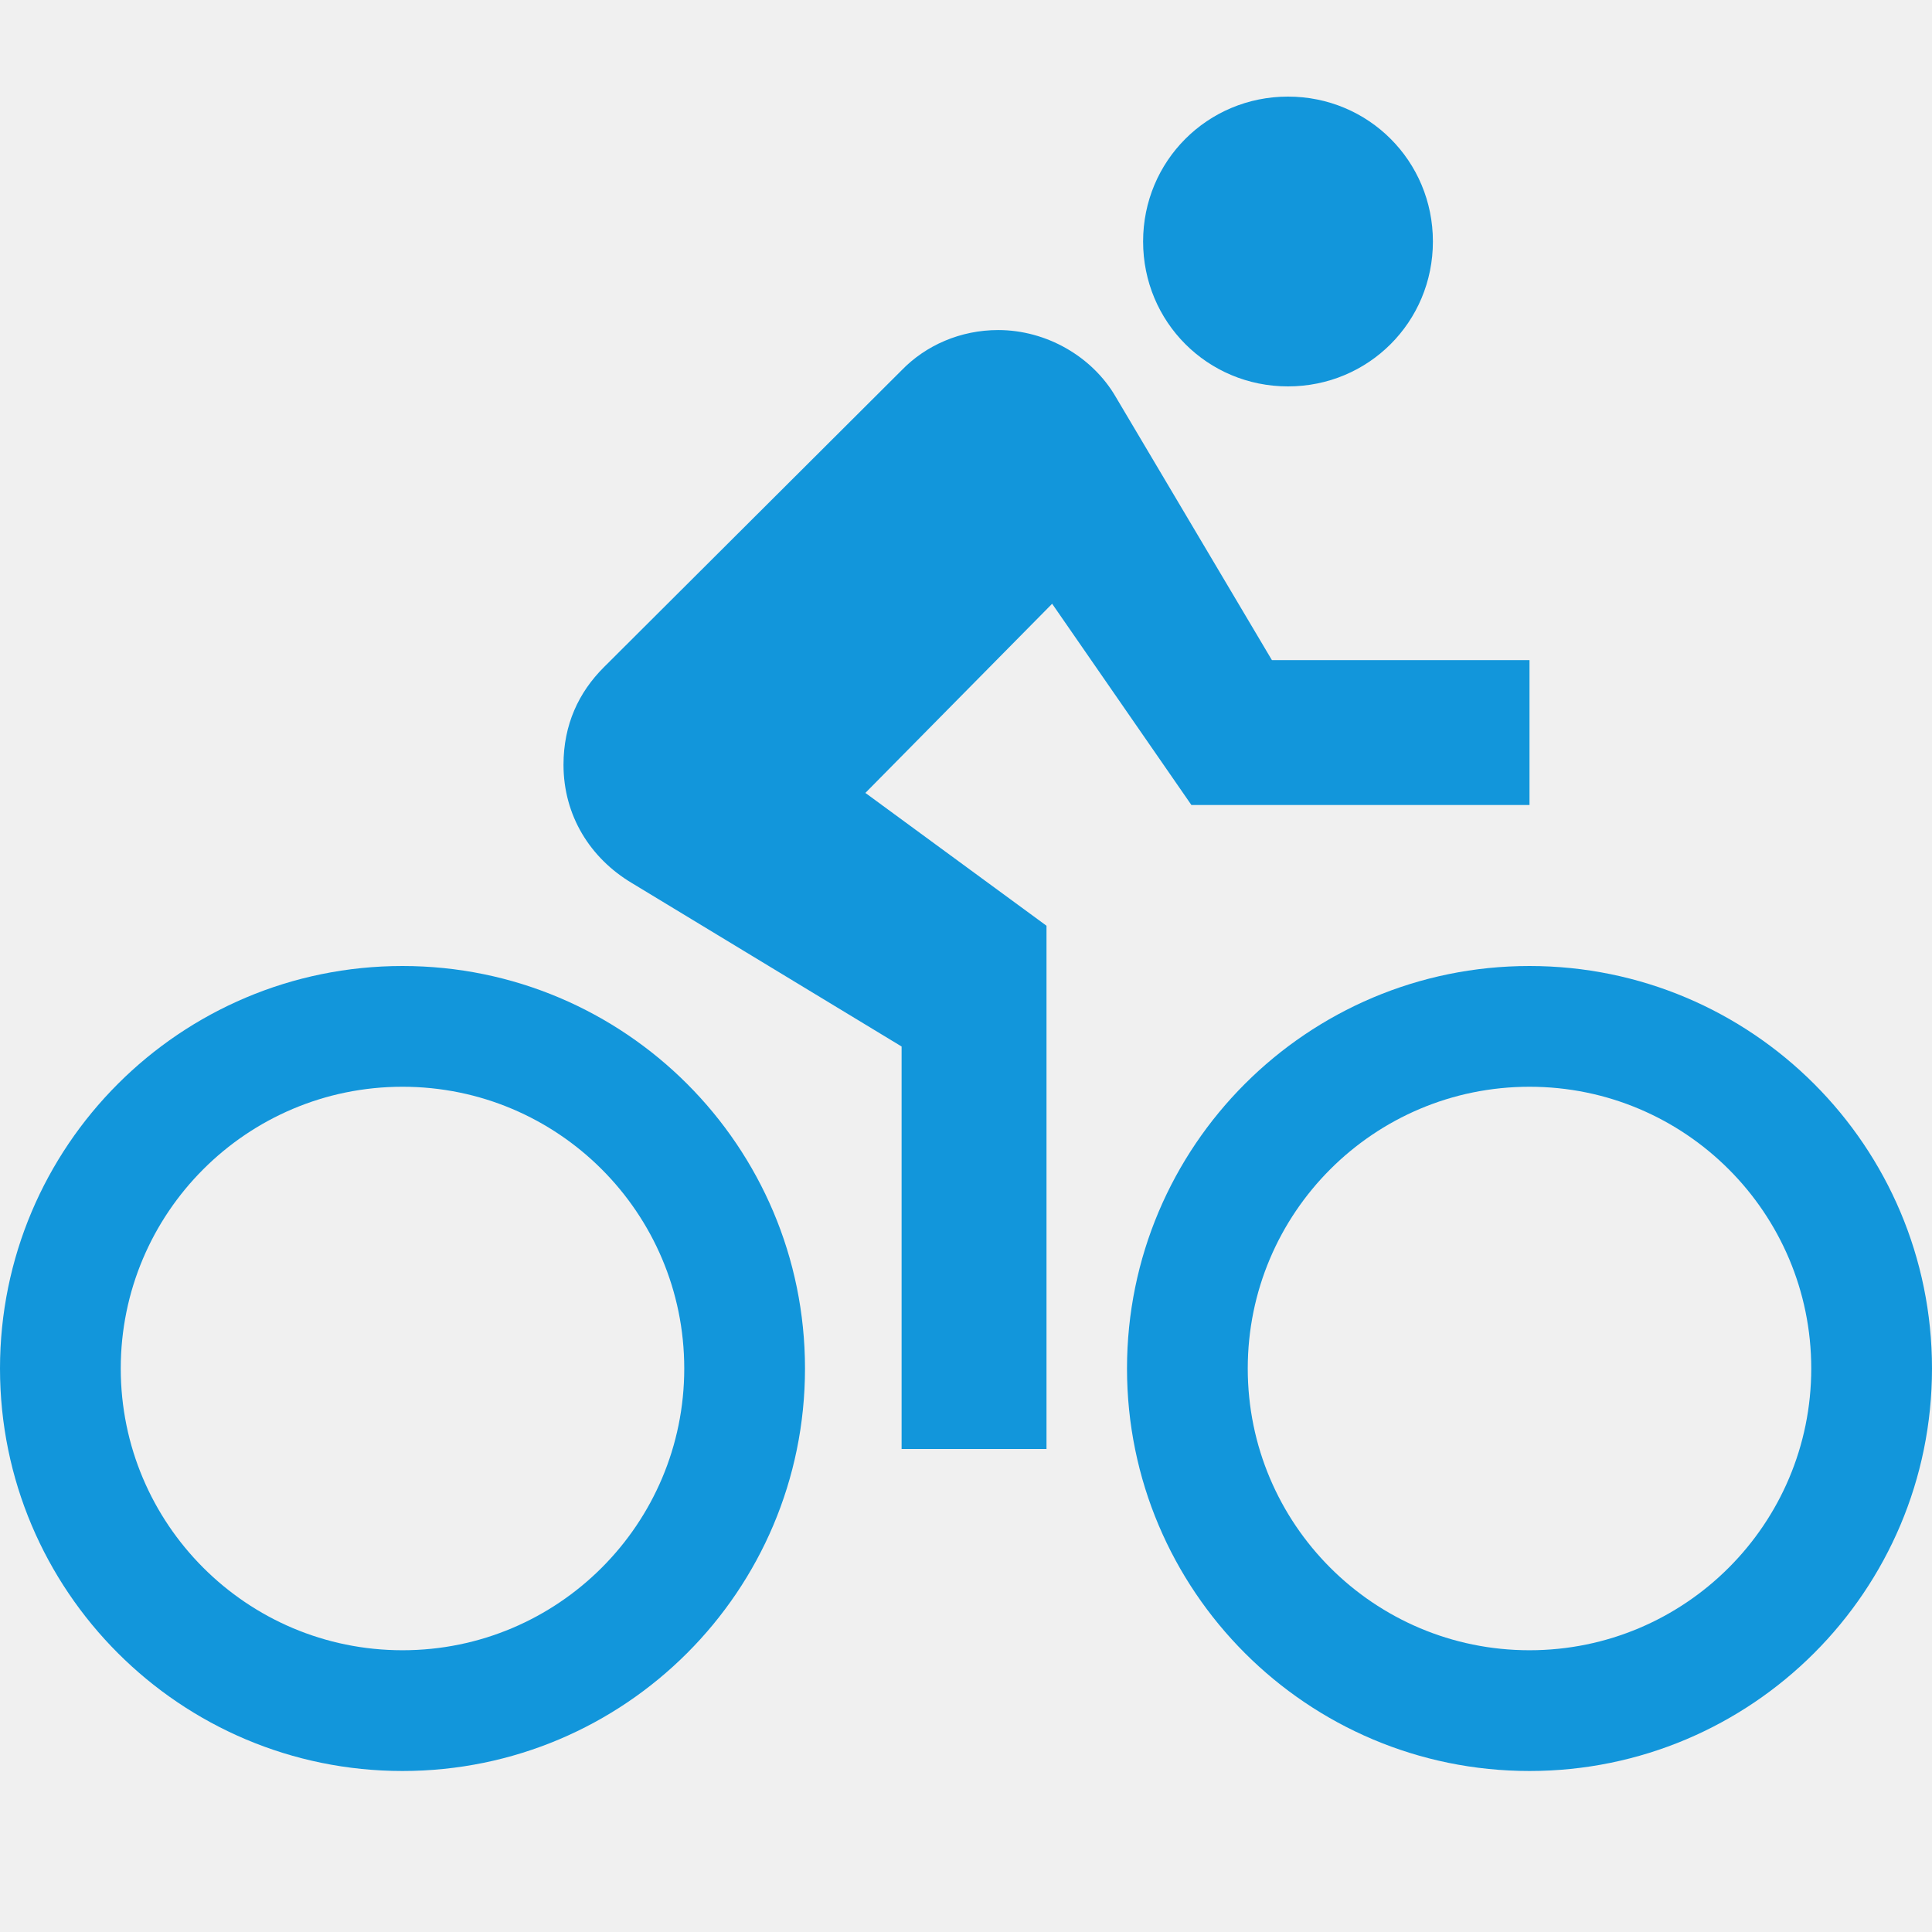
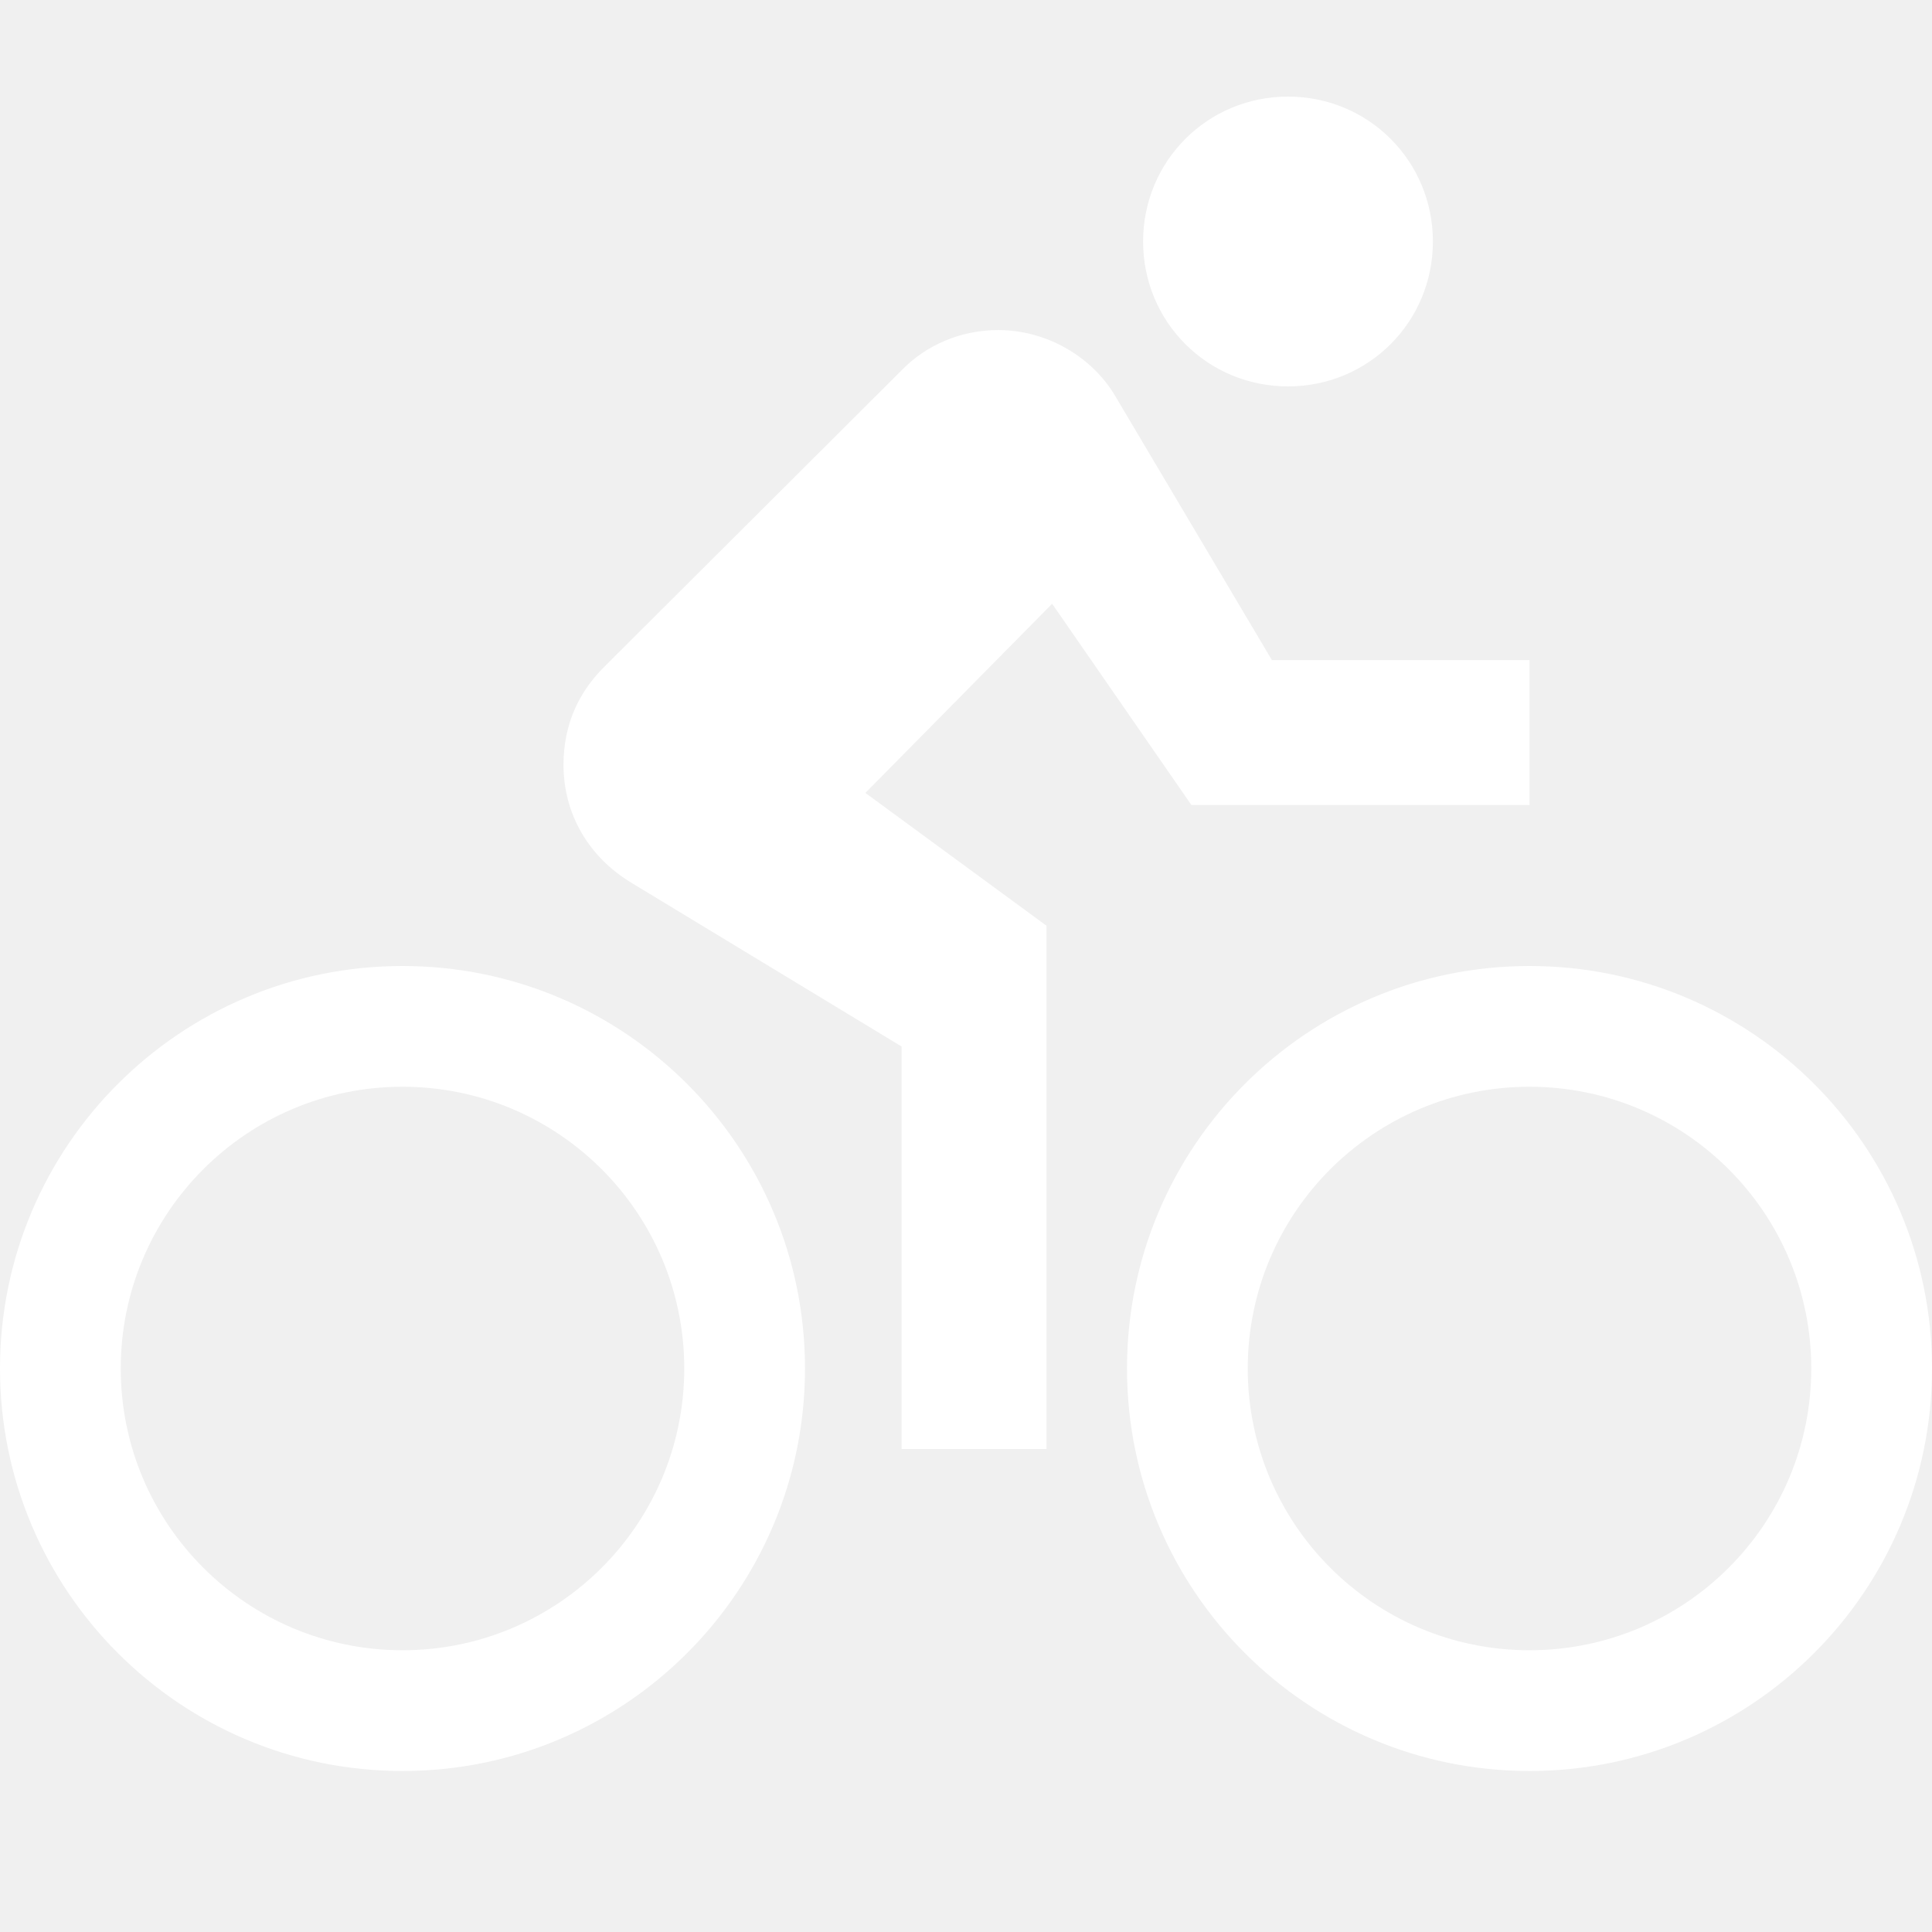
- <svg xmlns="http://www.w3.org/2000/svg" t="1781505299320" class="icon" viewBox="0 0 1024 1024" version="1.1" p-id="2954" width="16" height="16">
-   <path d="M213.333 874.667A149.333 149.333 0 0 1 64 725.333 149.333 149.333 0 0 1 213.333 576 149.333 149.333 0 0 1 362.667 725.333 149.333 149.333 0 0 1 213.333 874.667M213.333 512a213.333 213.333 0 0 0-213.333 213.333 213.333 213.333 0 0 0 213.333 213.333 213.333 213.333 0 0 0 213.333-213.333 213.333 213.333 0 0 0-213.333-213.333m418.133-85.333H810.667V349.867h-136.533l-82.773-139.52c-12.373-21.333-36.693-35.413-62.293-35.413-20.053 0-38.4 8.107-51.2 21.333L320 353.707C306.773 366.933 298.667 384 298.667 405.333c0 26.88 14.08 49.493 36.267 62.72L477.867 554.667v213.333H554.667v-277.333l-96-70.4 98.987-100.267m253.013 554.667a149.333 149.333 0 0 1-149.333-149.333 149.333 149.333 0 0 1 149.333-149.333 149.333 149.333 0 0 1 149.333 149.333 149.333 149.333 0 0 1-149.333 149.333m0-362.667a213.333 213.333 0 0 0-213.333 213.333 213.333 213.333 0 0 0 213.333 213.333 213.333 213.333 0 0 0 213.333-213.333 213.333 213.333 0 0 0-213.333-213.333m-128-307.2c42.667 0 76.8-34.133 76.8-76.8S725.333 51.2 682.667 51.2 605.867 85.333 605.867 128 640 204.8 682.667 204.8z" fill="#1296db" p-id="2955" />
+ <svg xmlns="http://www.w3.org/2000/svg" t="1781689918569" class="icon" viewBox="0 0 1024 1024" version="1.1" p-id="8447" width="32" height="32">
+   <path d="M213.333 874.667A149.333 149.333 0 0 1 64 725.333 149.333 149.333 0 0 1 213.333 576 149.333 149.333 0 0 1 362.667 725.333 149.333 149.333 0 0 1 213.333 874.667M213.333 512a213.333 213.333 0 0 0-213.333 213.333 213.333 213.333 0 0 0 213.333 213.333 213.333 213.333 0 0 0 213.333-213.333 213.333 213.333 0 0 0-213.333-213.333m418.133-85.333H810.667V349.867h-136.533l-82.773-139.52c-12.373-21.333-36.693-35.413-62.293-35.413-20.053 0-38.4 8.107-51.2 21.333L320 353.707C306.773 366.933 298.667 384 298.667 405.333c0 26.88 14.08 49.493 36.267 62.72L477.867 554.667v213.333H554.667v-277.333l-96-70.4 98.987-100.267m253.013 554.667a149.333 149.333 0 0 1-149.333-149.333 149.333 149.333 0 0 1 149.333-149.333 149.333 149.333 0 0 1 149.333 149.333 149.333 149.333 0 0 1-149.333 149.333m0-362.667a213.333 213.333 0 0 0-213.333 213.333 213.333 213.333 0 0 0 213.333 213.333 213.333 213.333 0 0 0 213.333-213.333 213.333 213.333 0 0 0-213.333-213.333m-128-307.2c42.667 0 76.8-34.133 76.8-76.8S725.333 51.2 682.667 51.2 605.867 85.333 605.867 128 640 204.8 682.667 204.8z" fill="#ffffff" p-id="8448" />
</svg>
